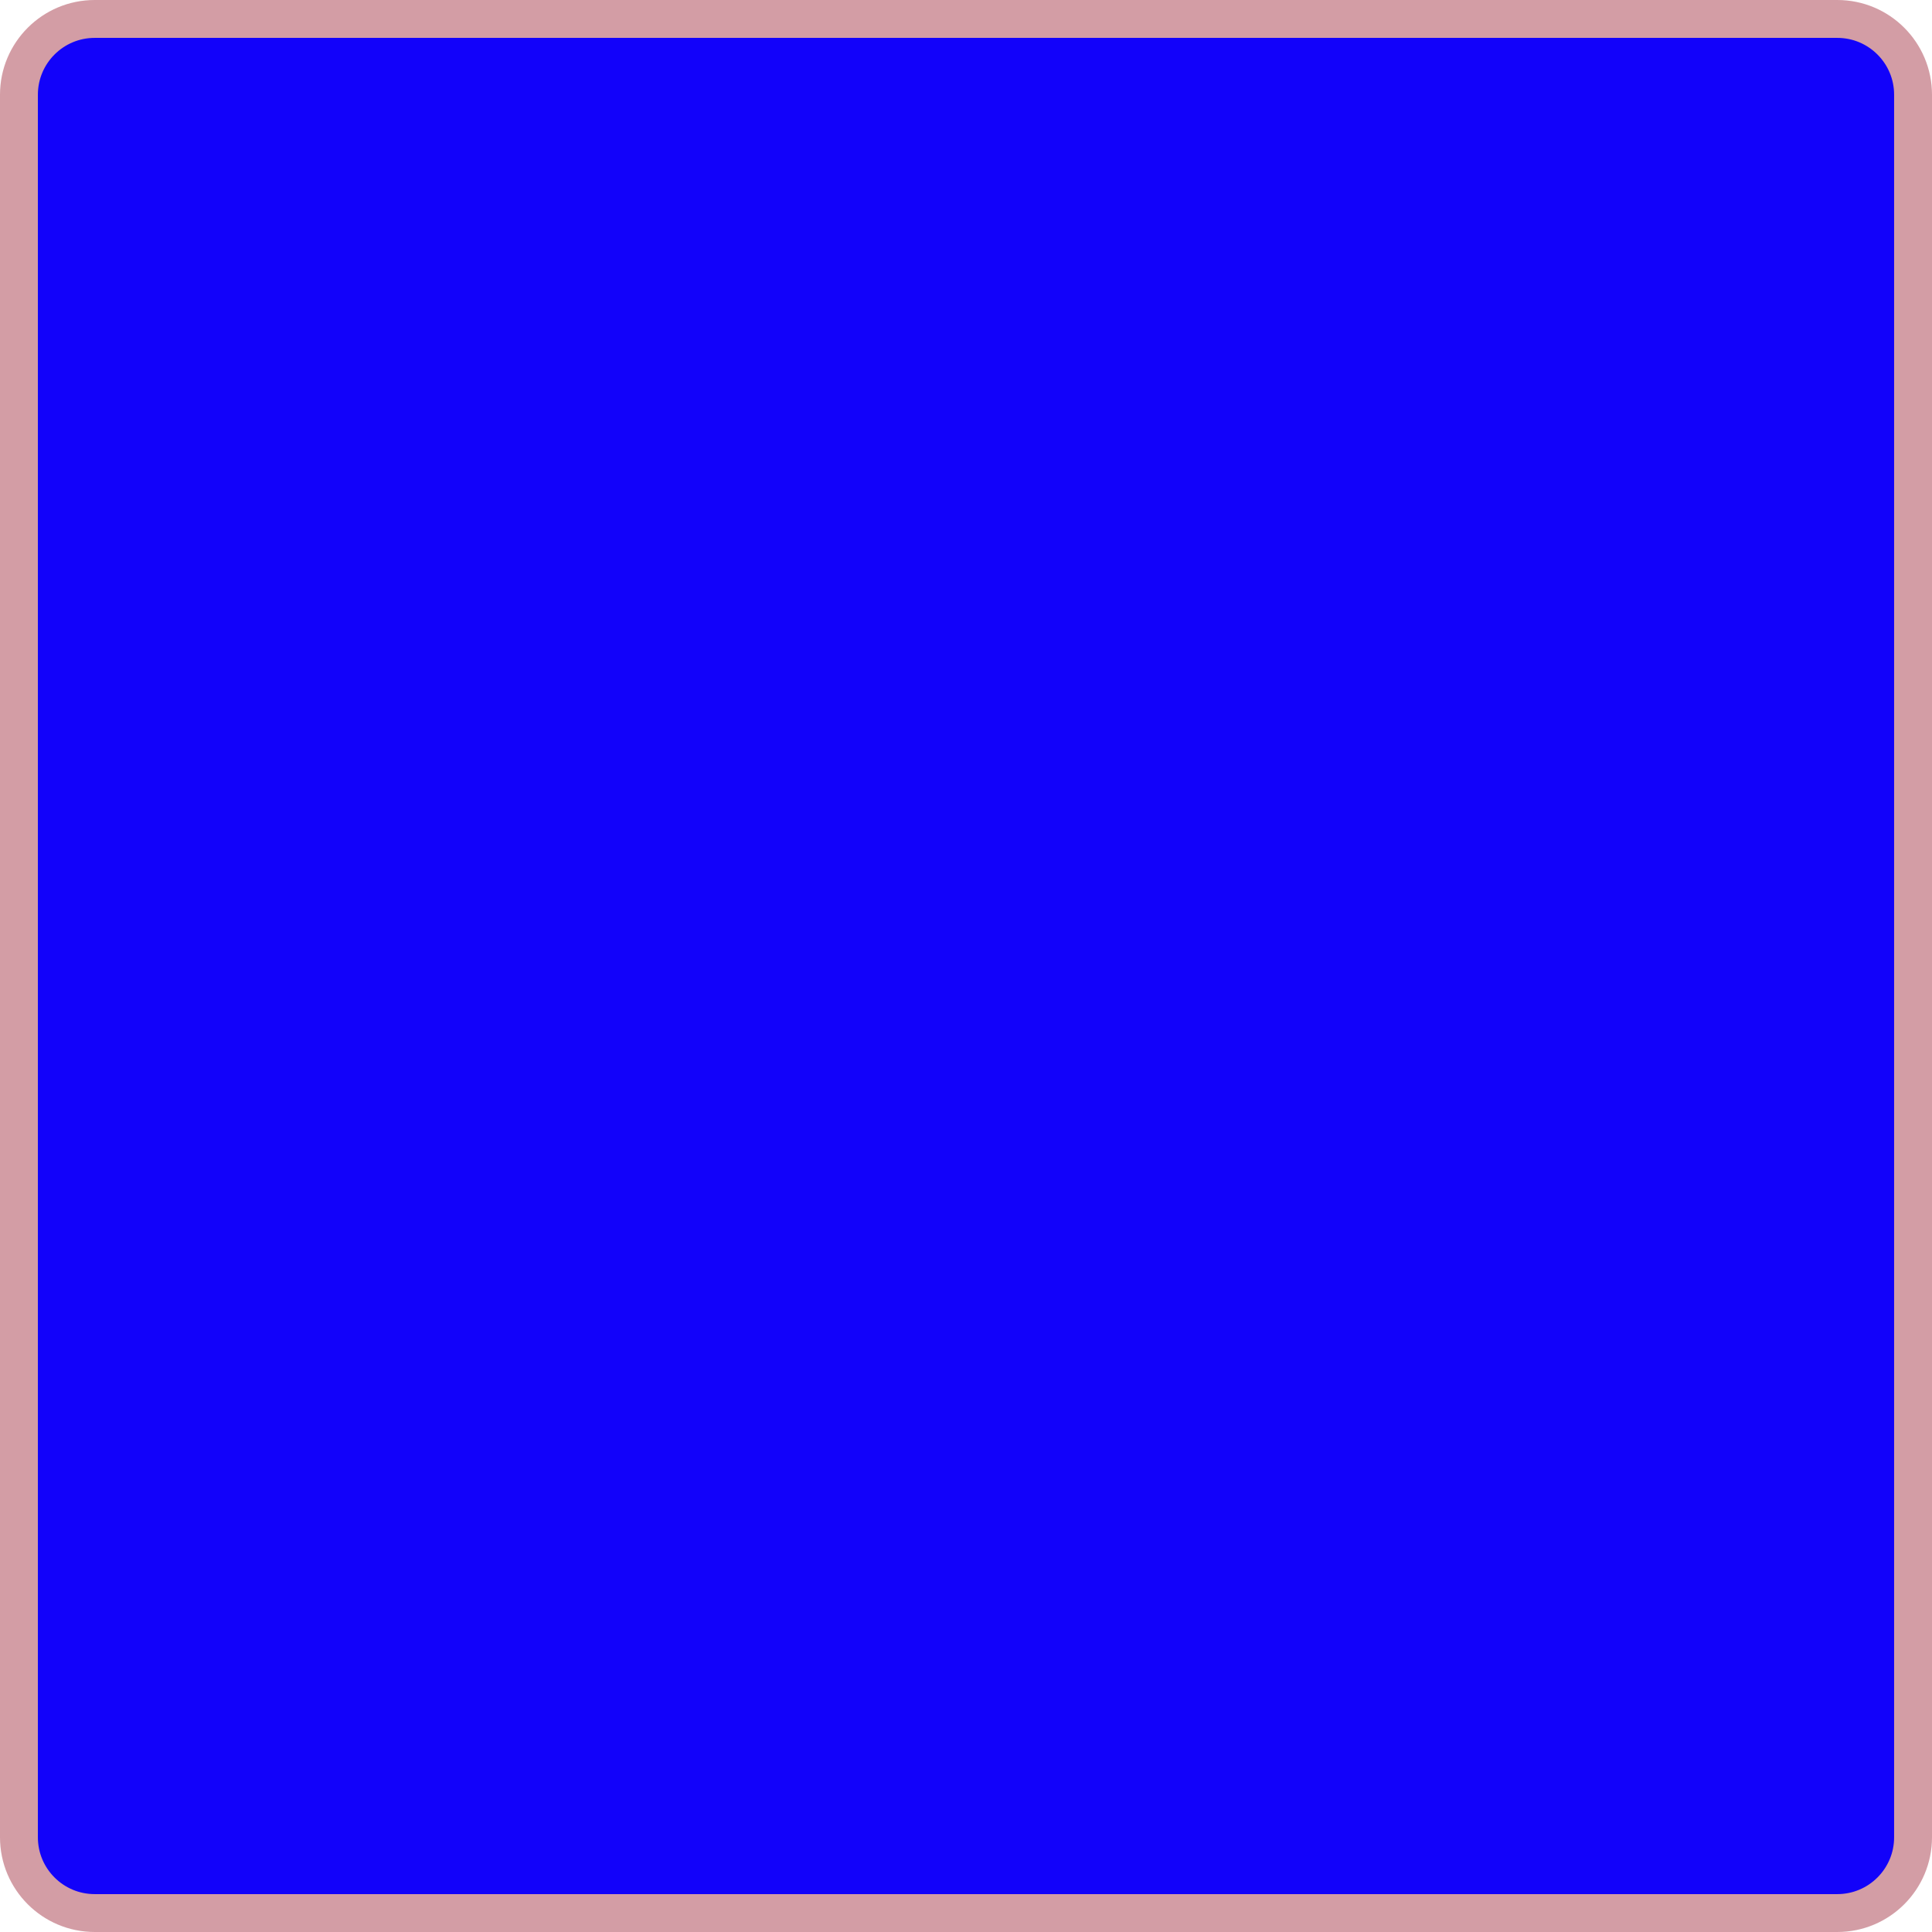
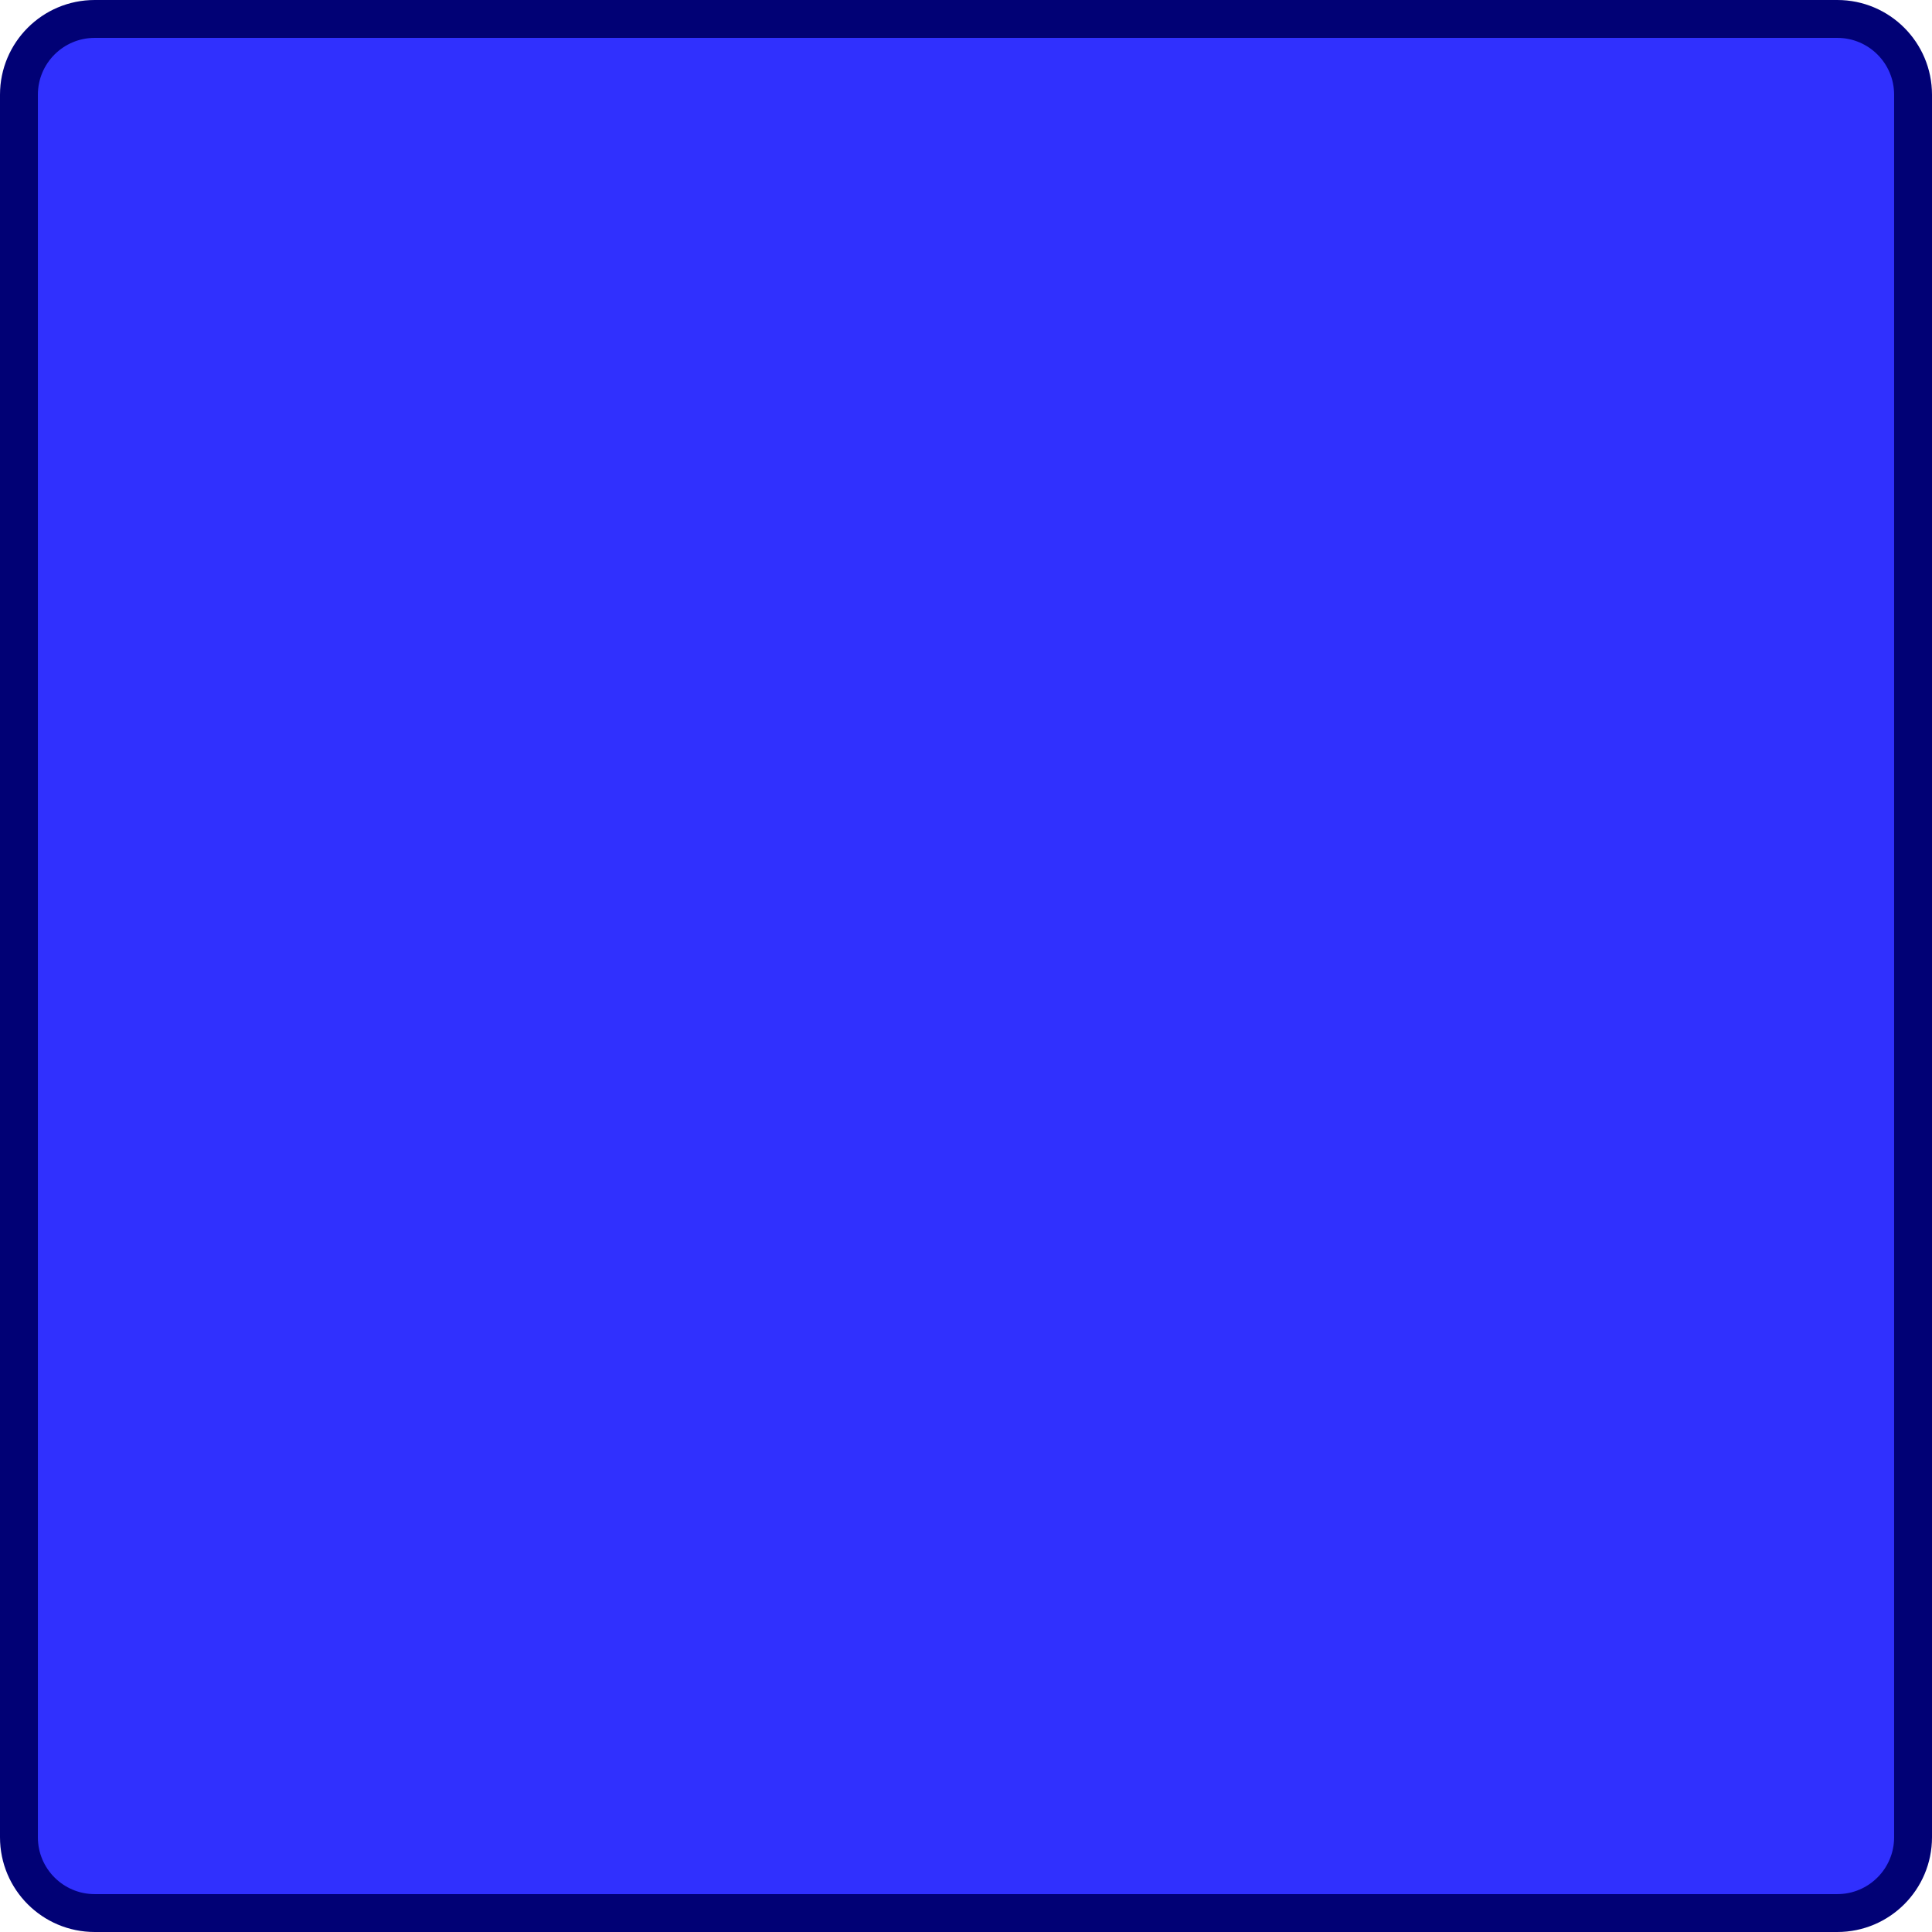
<svg xmlns="http://www.w3.org/2000/svg" width="100%" height="100%" viewBox="0 0 51.0 51.0">
-   <rect x="0.5" y="0.5" width="50.0" height="50.0" rx="2" ry="2" id="shield" style="fill:#1202fa;stroke:#d39da5;stroke-width:1;" />
+   <rect x="0.5" y="0.5" width="50.0" height="50.0" rx="2" ry="2" id="shield" style="fill:#3030fe;stroke:#010175;stroke-width:1;" />
</svg>
